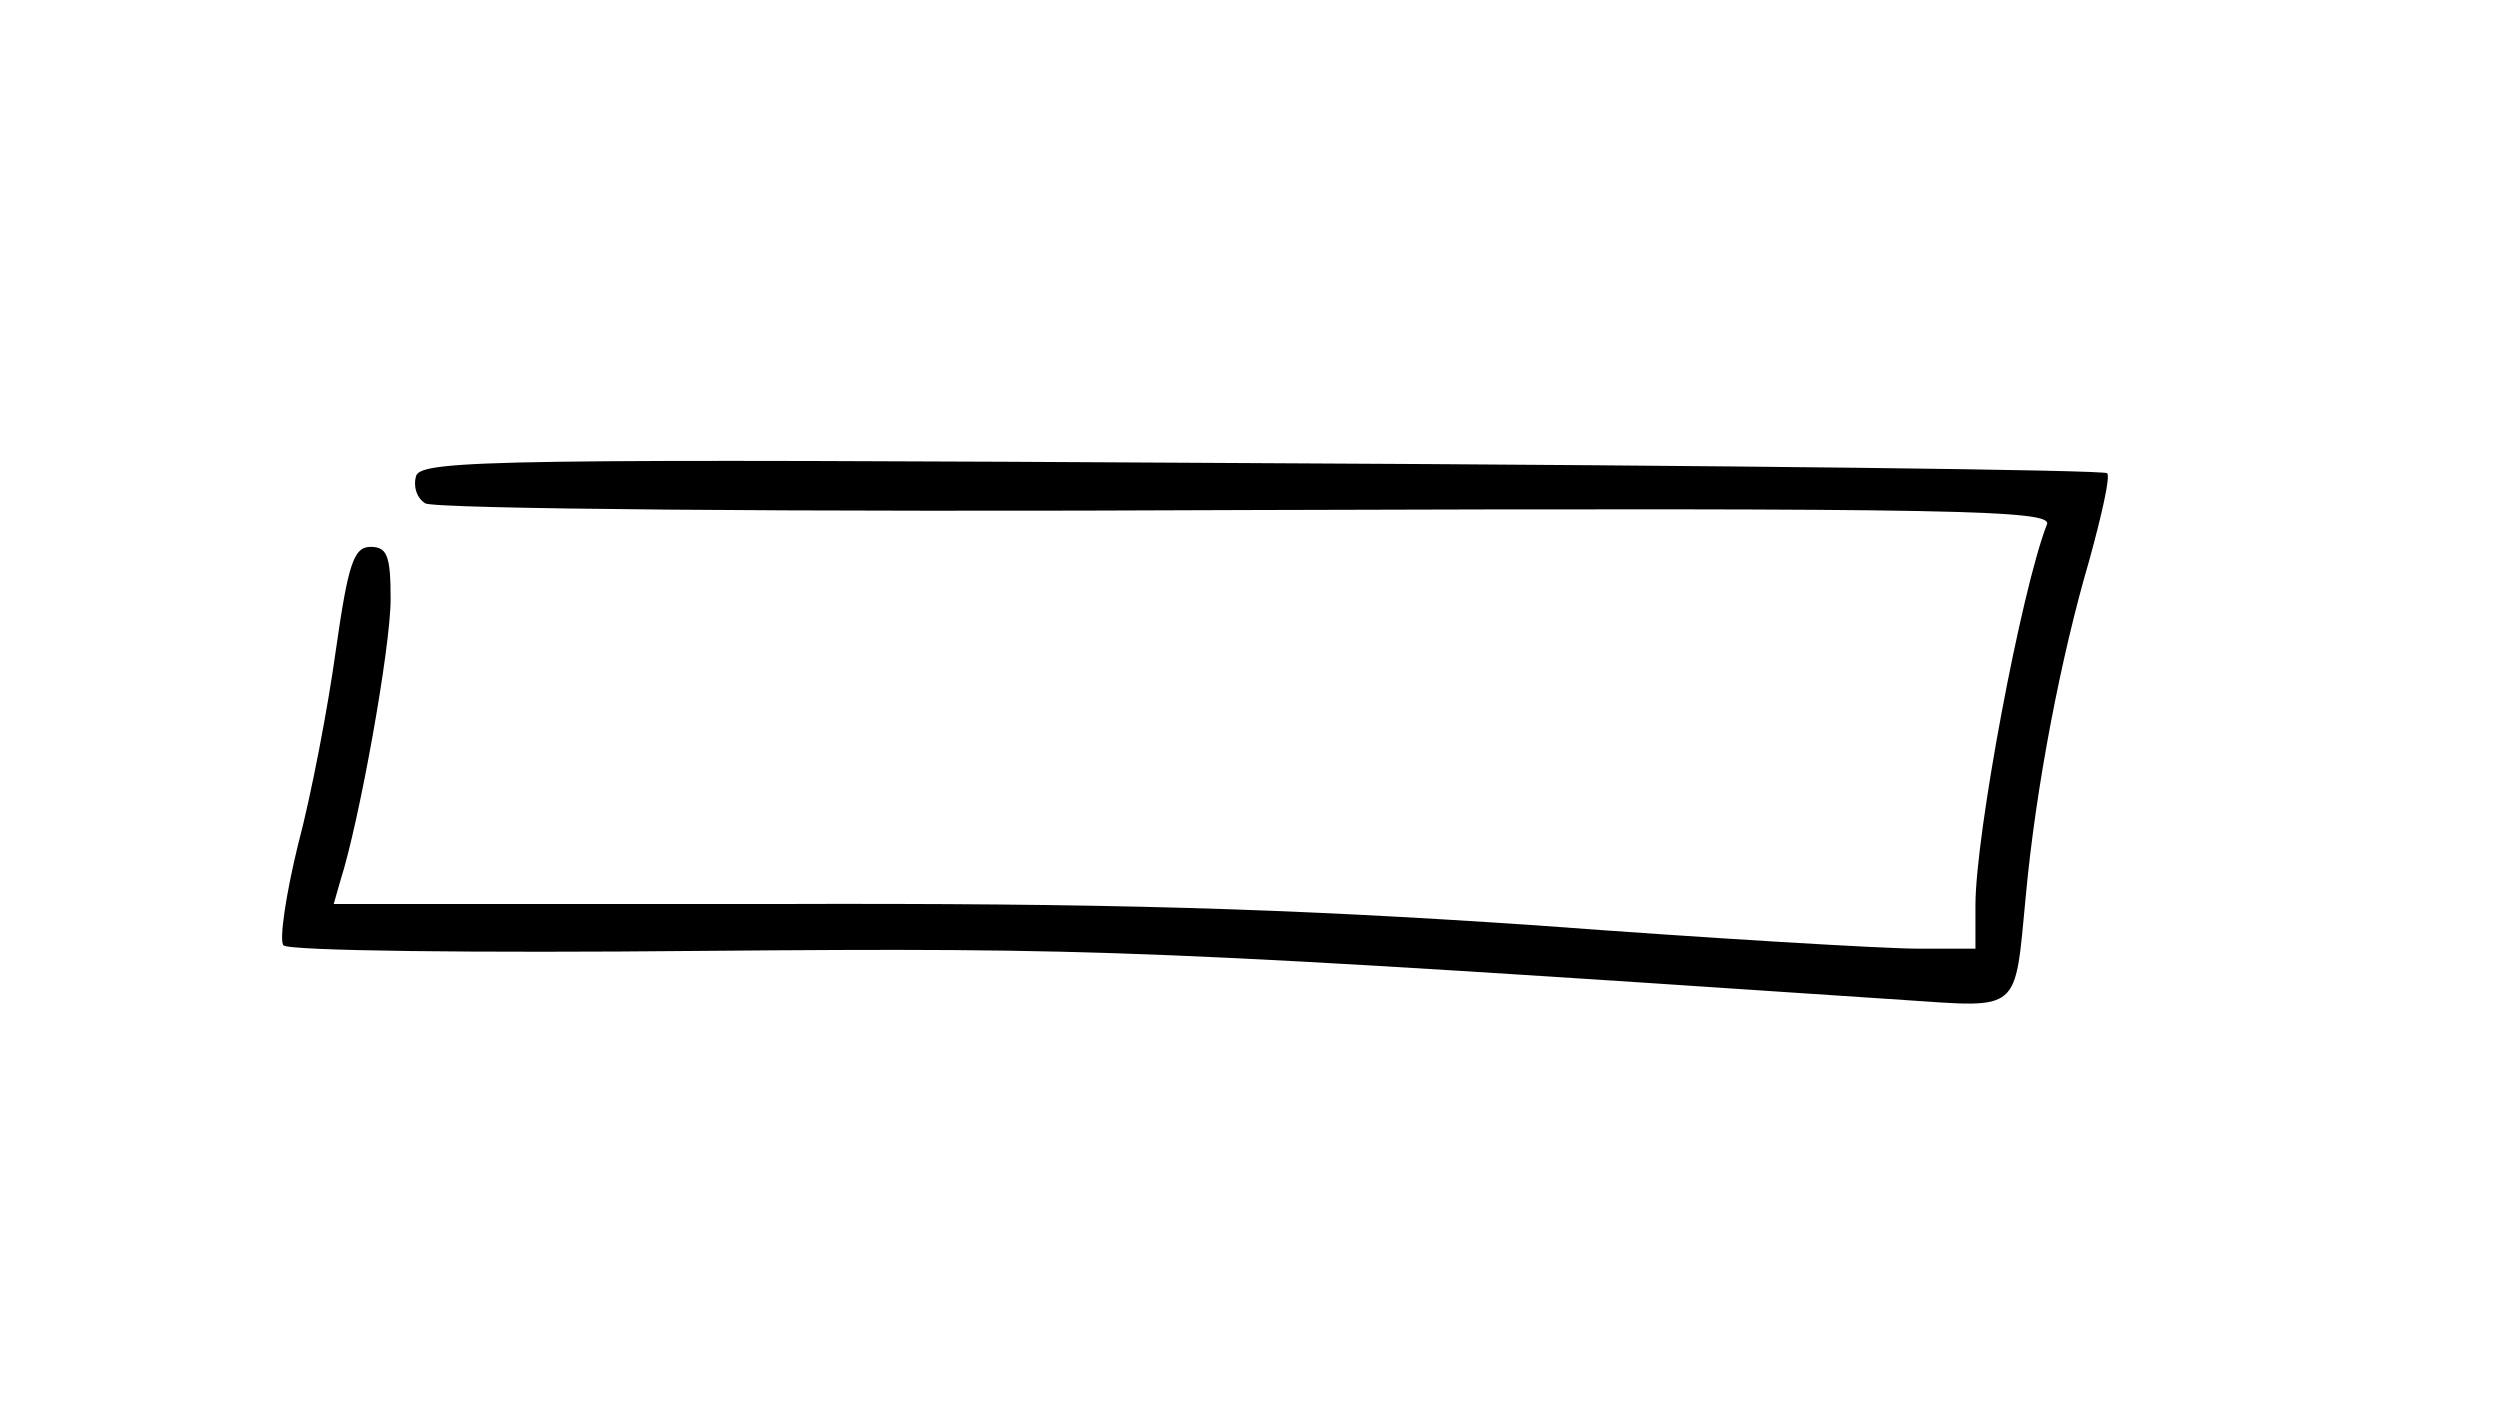
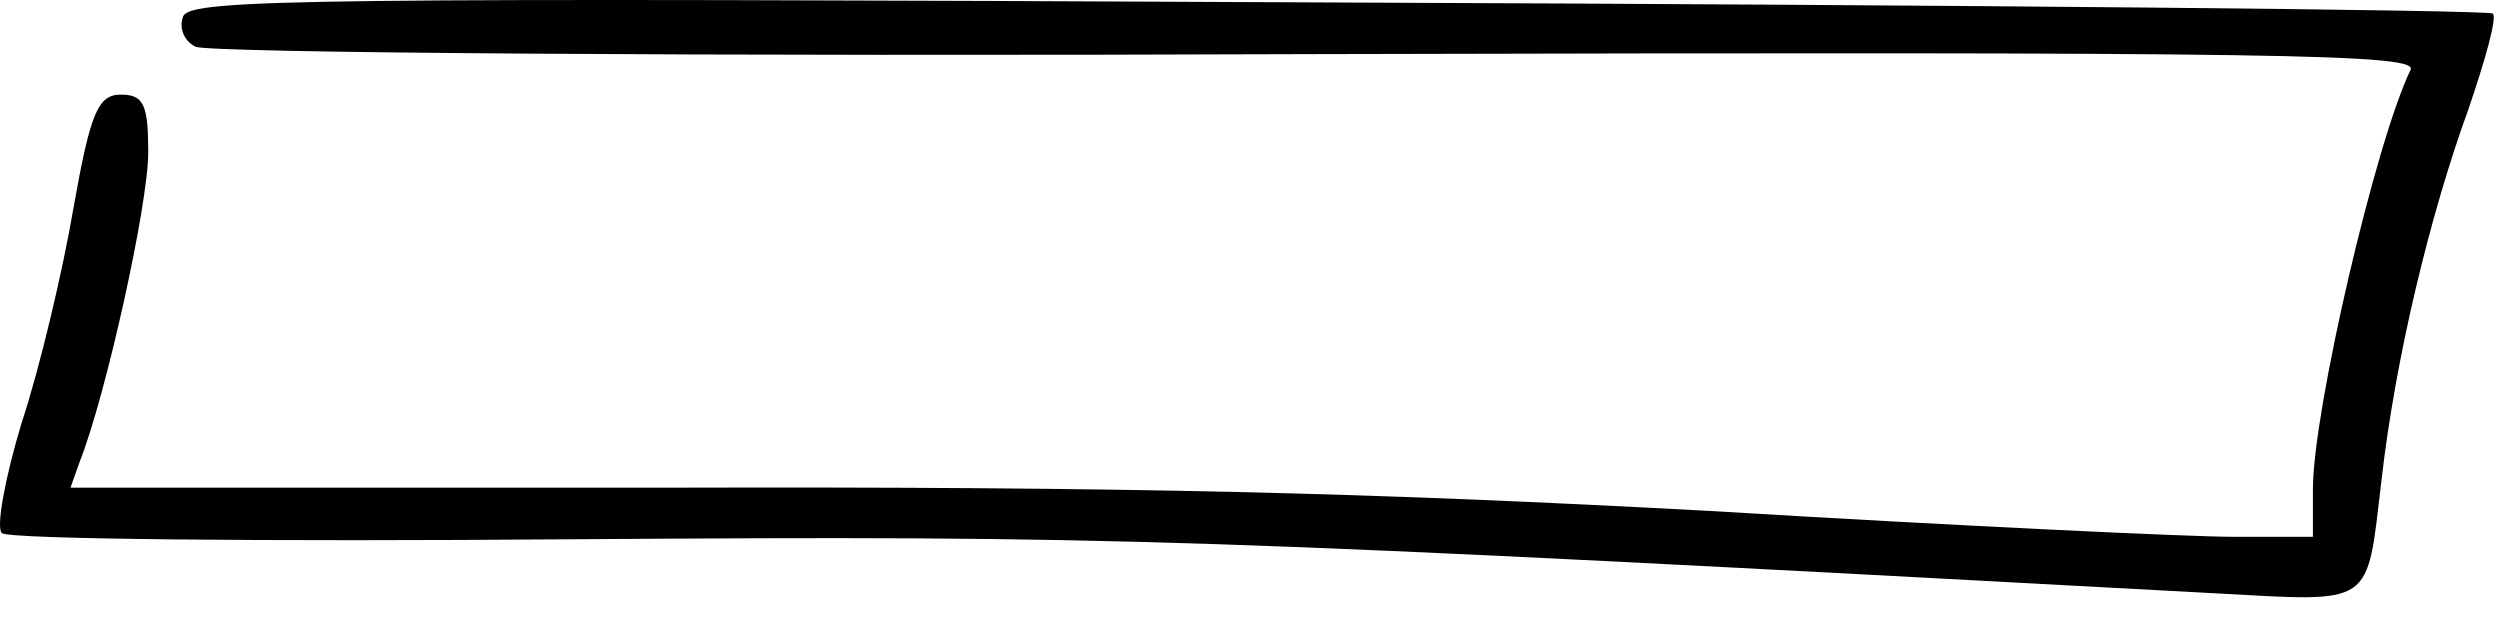
- <svg xmlns="http://www.w3.org/2000/svg" version="1.0" width="224pt" height="126pt" viewBox="0 0 224 126" preserveAspectRatio="xMidYMid meet">
-   <g transform="translate(0,126) scale(0.1,-0.1)" fill="#000000" stroke="none">
-     <path d="M373 834 c-3 -9 0 -20 8 -25 8 -5 326 -8 737 -6 639 2 722 0 716 -13 -23 -59 -64 -278 -64 -341 l0 -39 -52 0 c-29 0 -183 9 -343 21 -223 15 -381 20 -683 19 l-393 0 6 21 c17 53 45 209 45 252 0 39 -3 47 -18 47 -15 0 -20 -15 -31 -92 -7 -51 -22 -130 -34 -175 -11 -45 -17 -86 -13 -90 4 -5 173 -7 374 -5 361 3 407 1 1078 -44 105 -7 99 -12 109 92 9 99 32 217 57 302 11 40 19 75 16 78 -3 3 -344 7 -757 9 -678 4 -752 3 -758 -11z" />
-   </g>
+ <svg xmlns="http://www.w3.org/2000/svg" width="105" height="26" viewBox="0 0 105 26" fill="none">
+   <path d="M7.699 0.673C7.507 1.137 7.699 1.705 8.211 1.962C8.723 2.22 29.083 2.375 55.397 2.272C96.309 2.169 101.623 2.272 101.239 2.943C99.767 5.986 97.142 17.284 97.142 20.534V22.546H93.812C91.956 22.546 82.096 22.081 71.852 21.462C57.574 20.689 47.458 20.431 28.123 20.482H2.961L3.345 19.399C4.433 16.665 6.226 8.617 6.226 6.399C6.226 4.387 6.034 3.974 5.074 3.974C4.113 3.974 3.793 4.748 3.089 8.72C2.641 11.351 1.68 15.427 0.912 17.748C0.208 20.07 -0.176 22.185 0.08 22.391C0.336 22.649 11.156 22.752 24.025 22.649C47.138 22.494 50.083 22.597 93.044 24.919C99.767 25.28 99.382 25.538 100.023 20.173C100.599 15.066 102.072 8.978 103.672 4.593C104.376 2.53 104.889 0.724 104.697 0.57C104.505 0.415 82.672 0.209 56.23 0.105C12.821 -0.101 8.083 -0.049 7.699 0.673Z" fill="black" />
</svg>
